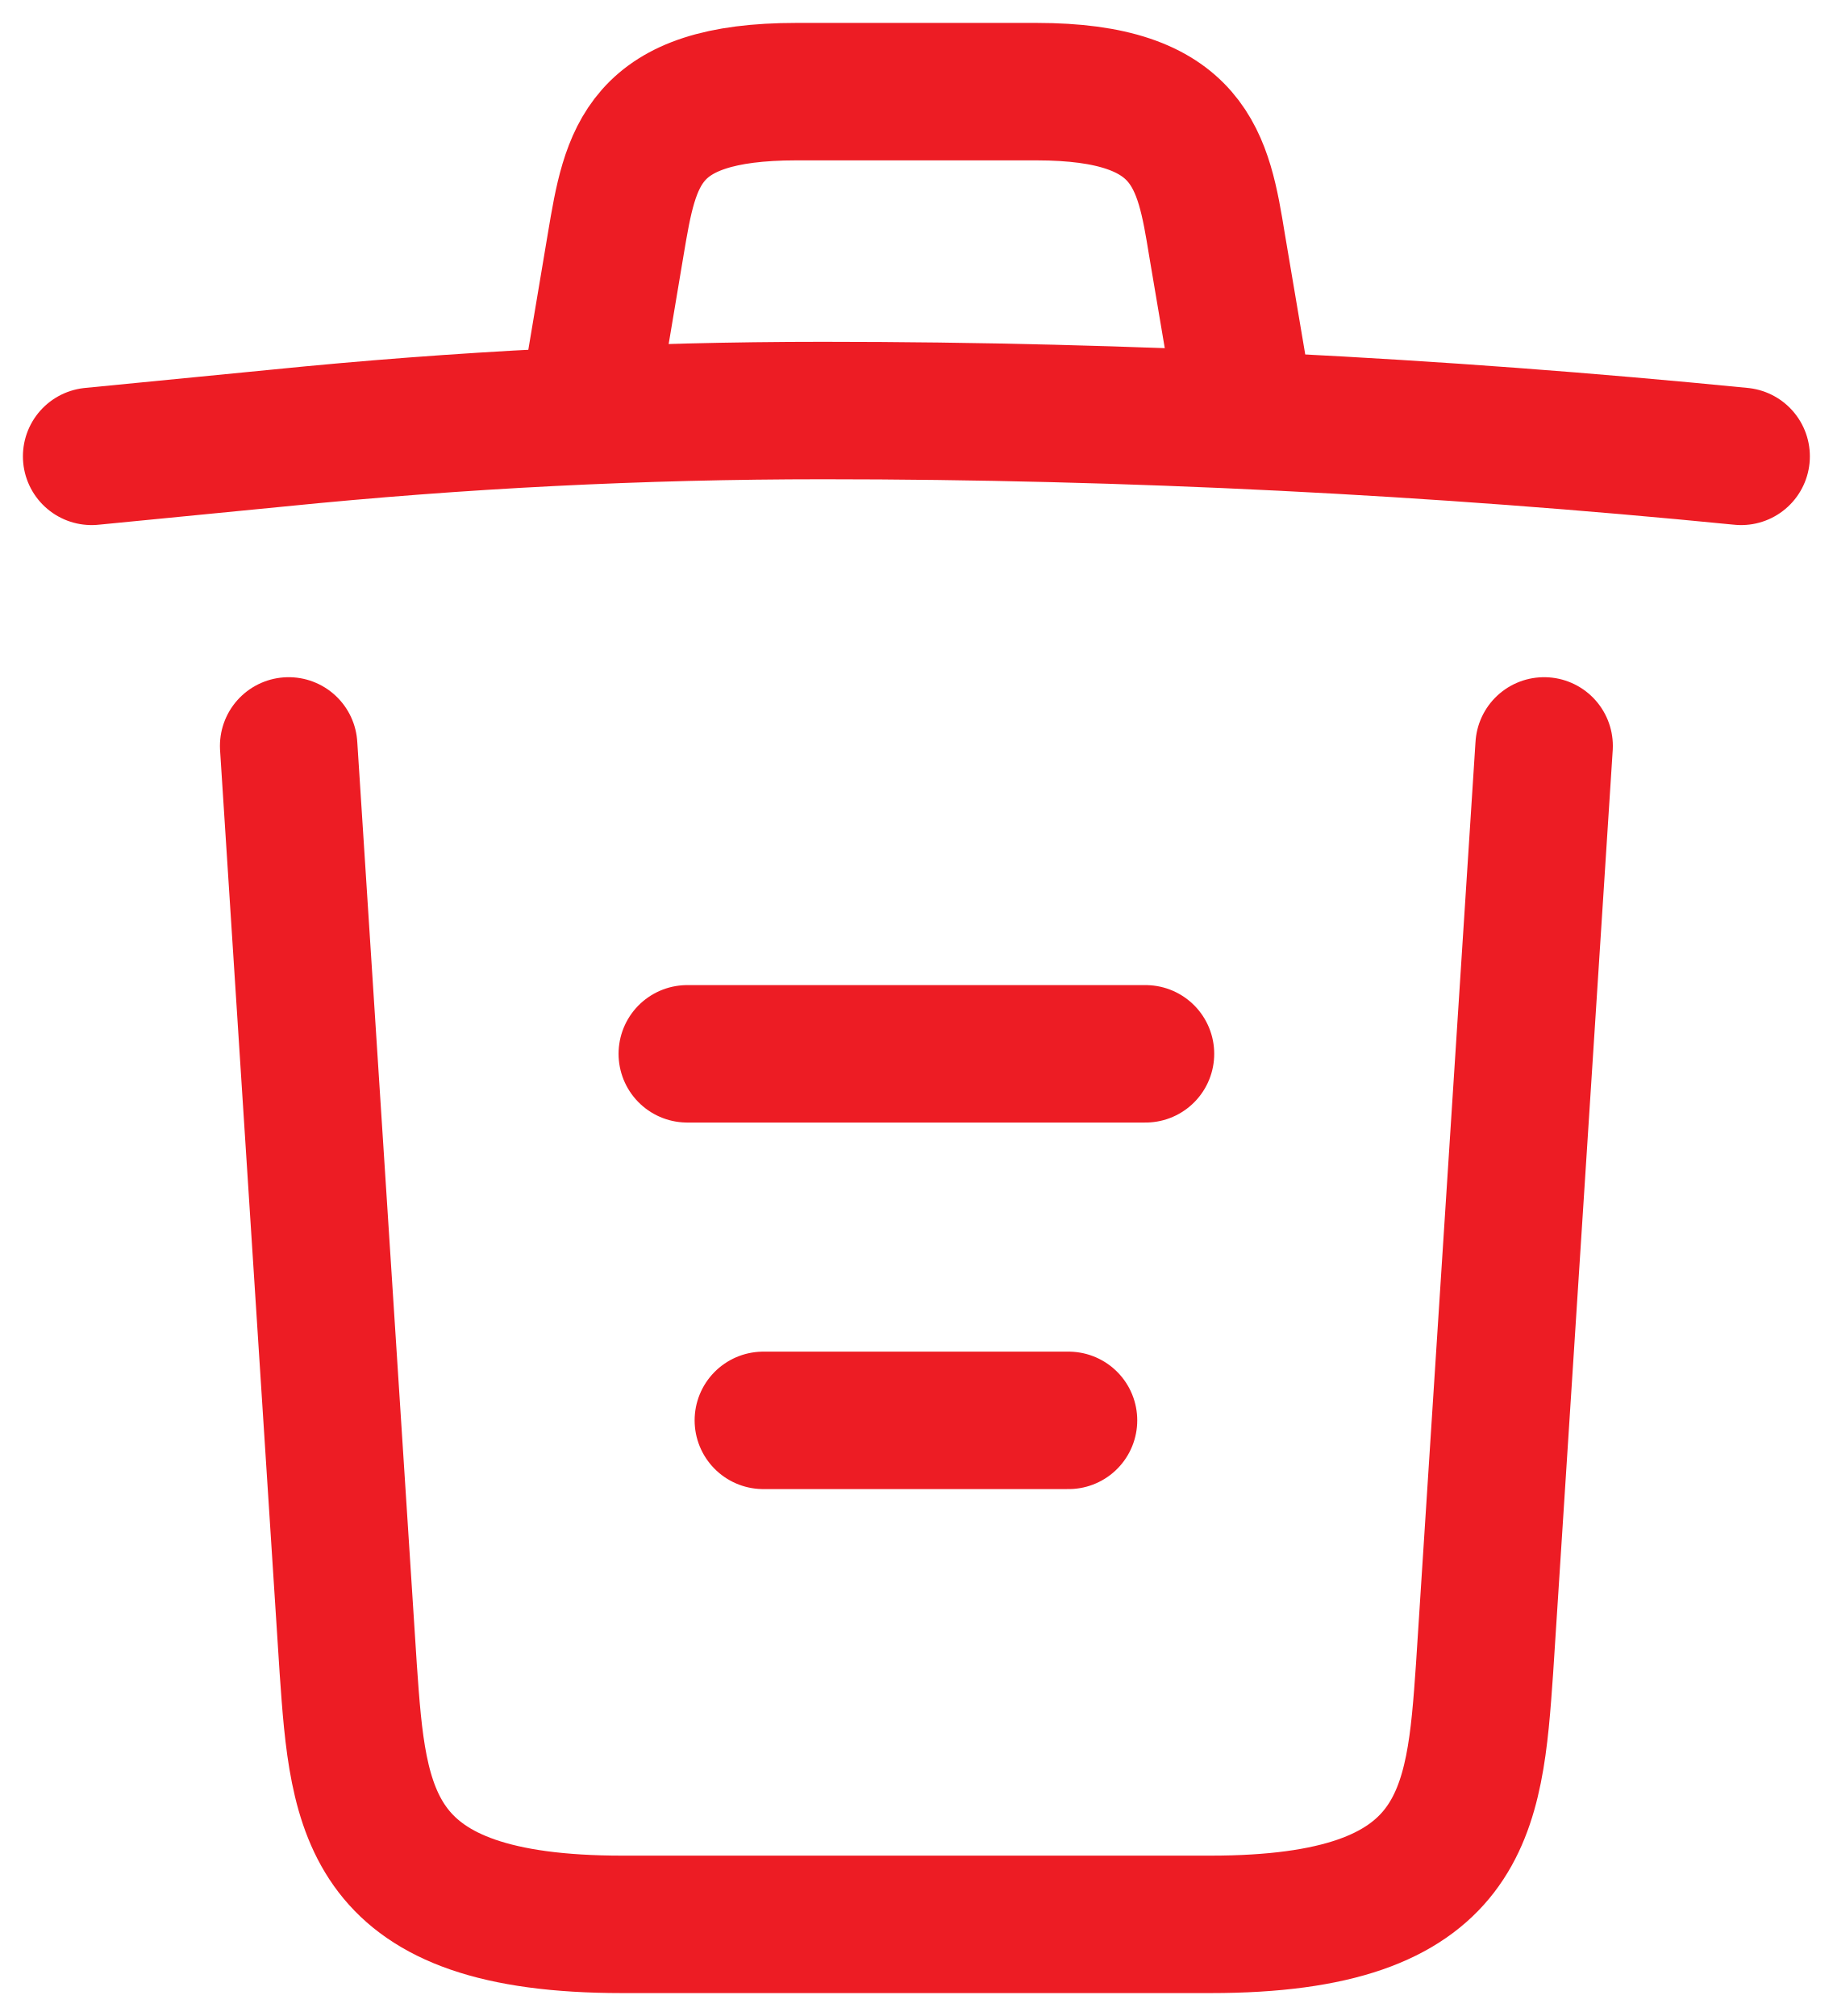
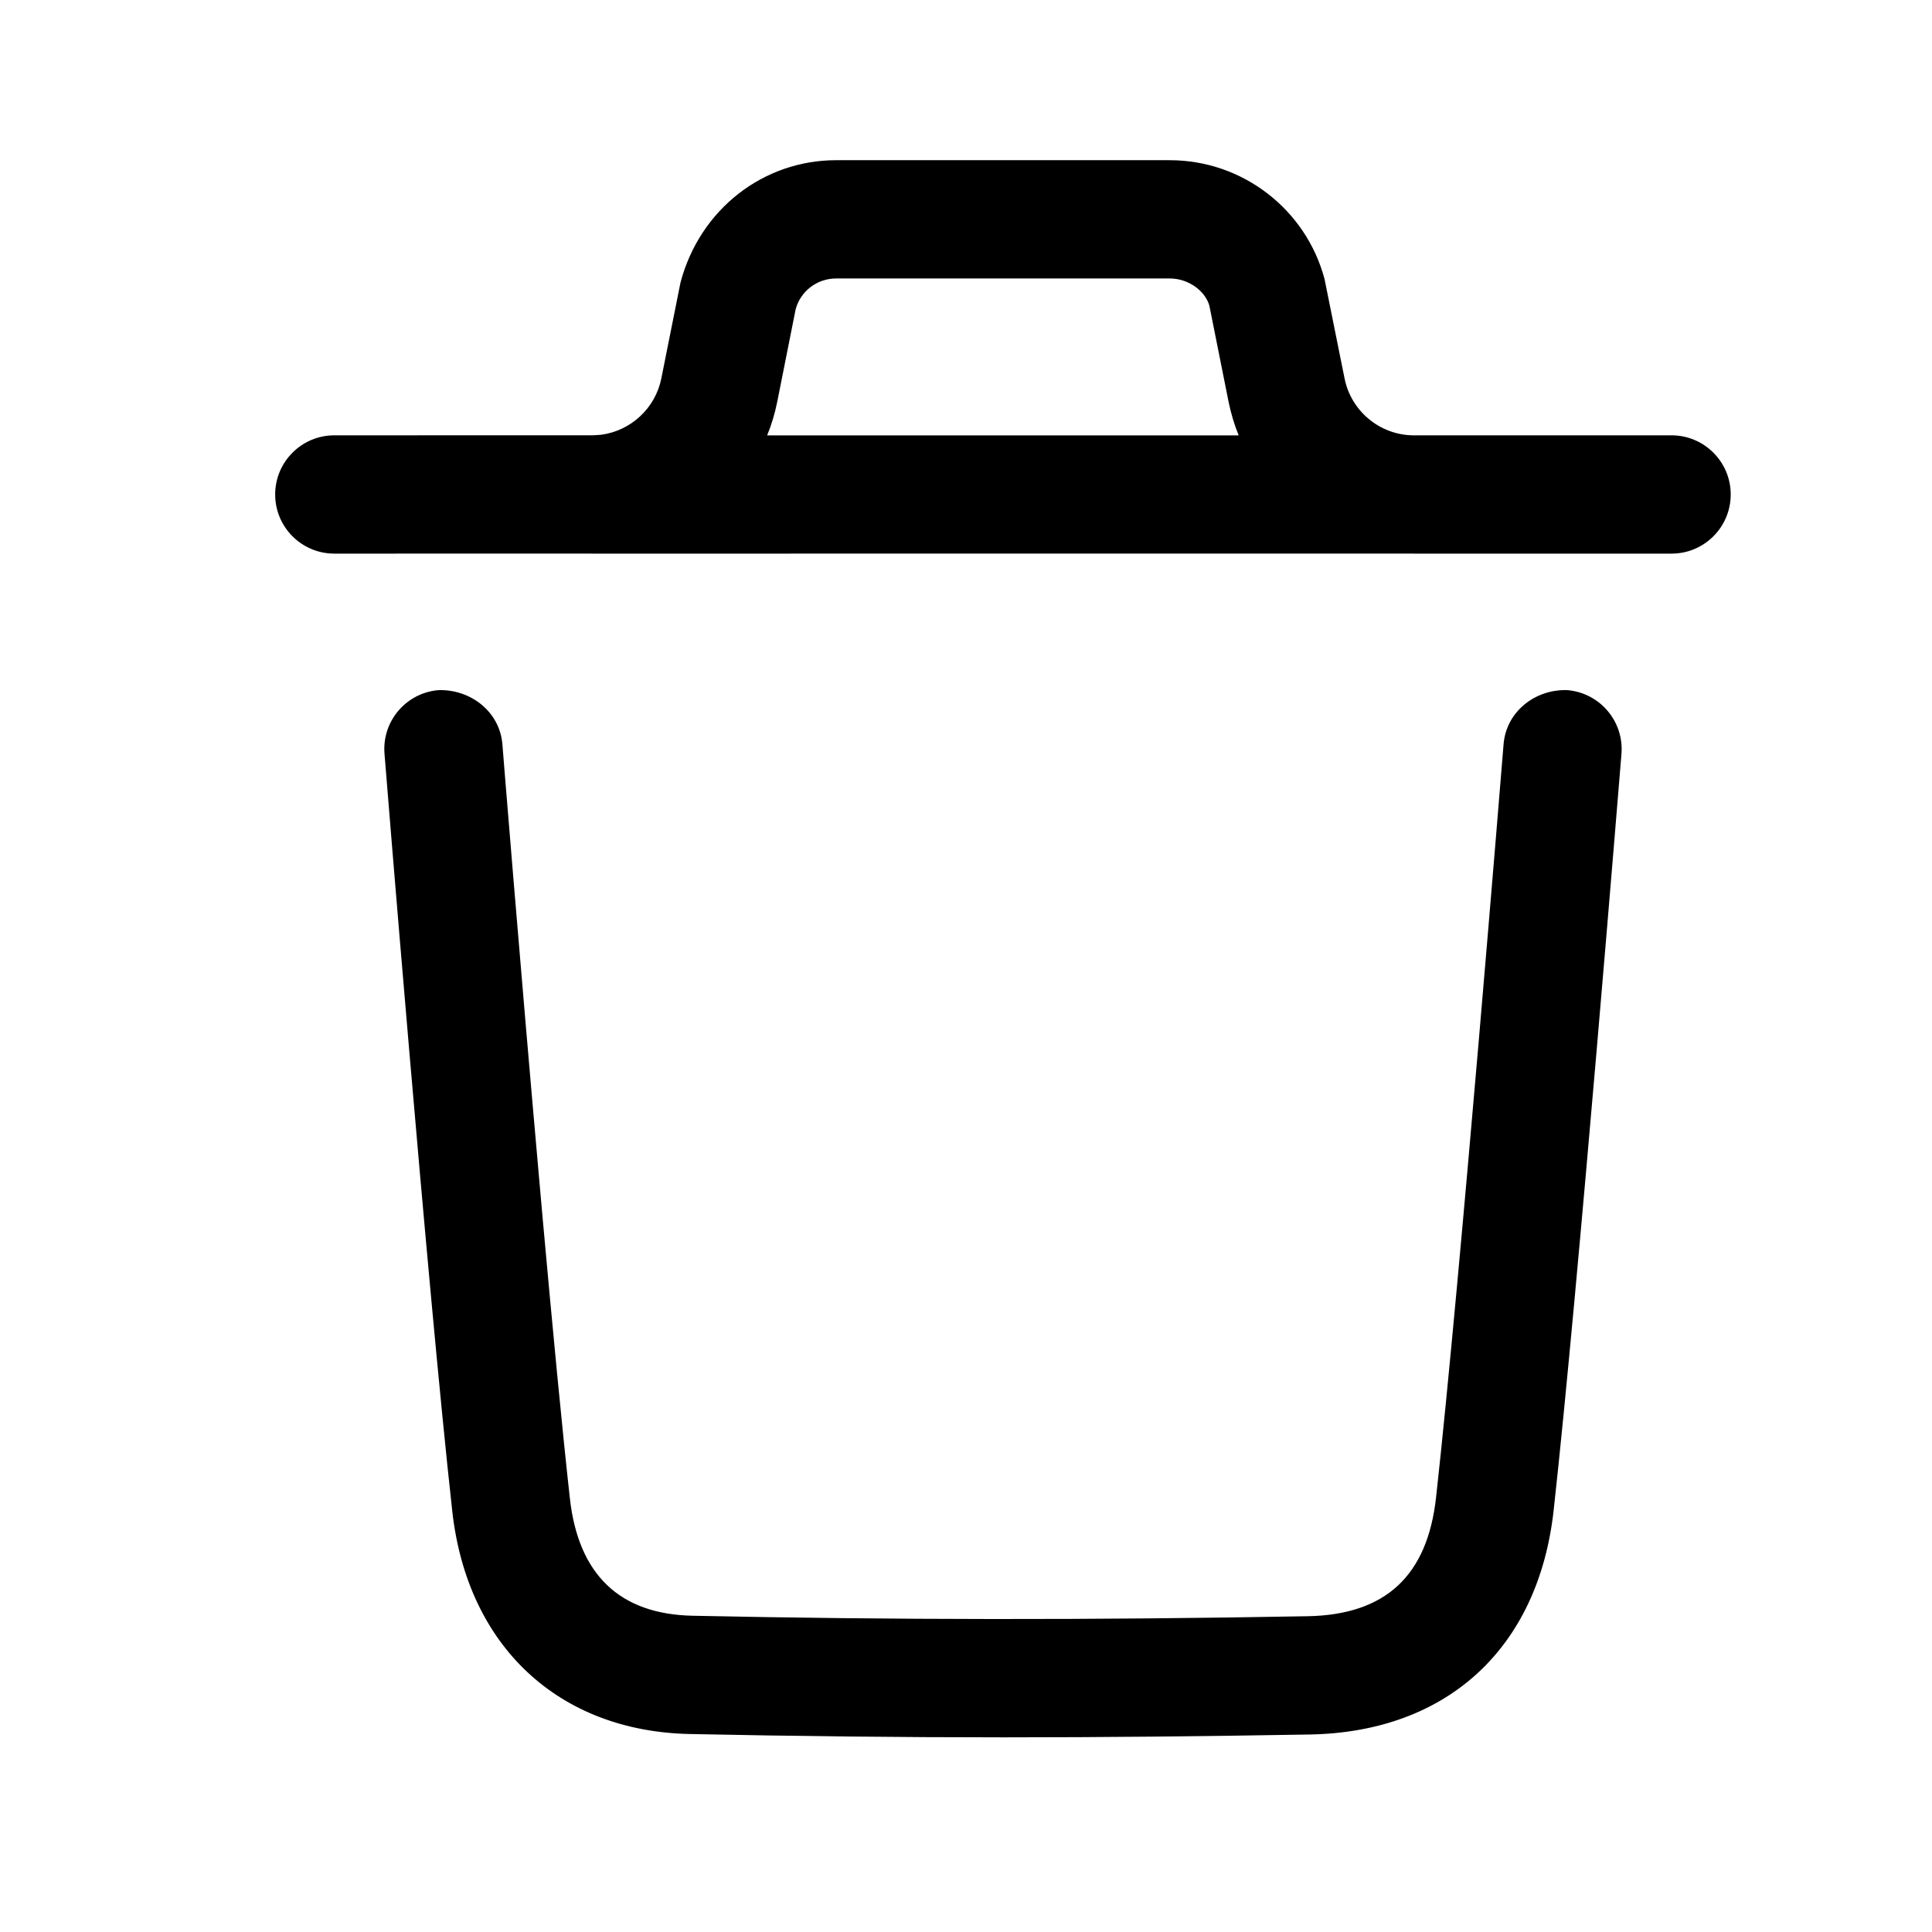
- <svg xmlns="http://www.w3.org/2000/svg" width="20" height="22" viewBox="0 0 20 22" fill="none">
-   <path d="M19 4.98C15.67 4.65 12.32 4.48 8.98 4.48C7 4.48 5.02 4.58 3.04 4.78L1 4.98" stroke="#ED1C24" stroke-width="1.5" stroke-linecap="round" stroke-linejoin="round" />
-   <path d="M6.5 3.97L6.72 2.66C6.88 1.71 7 1 8.69 1H11.31C13 1 13.13 1.75 13.28 2.67L13.5 3.97" stroke="#ED1C24" stroke-width="1.5" stroke-linecap="round" stroke-linejoin="round" />
-   <path d="M16.85 8.14L16.2 18.21C16.09 19.78 16 21 13.21 21H6.79C4 21 3.91 19.78 3.8 18.21L3.15 8.14" stroke="#ED1C24" stroke-width="1.5" stroke-linecap="round" stroke-linejoin="round" />
-   <path d="M8.33 15.5H11.66" stroke="#ED1C24" stroke-width="1.5" stroke-linecap="round" stroke-linejoin="round" />
-   <path d="M7.5 11.5H12.5" stroke="#ED1C24" stroke-width="1.5" stroke-linecap="round" stroke-linejoin="round" />
+ <svg xmlns="http://www.w3.org/2000/svg" width="49" height="49" viewBox="0 0 49 49" fill="none">
+   <path fill-rule="evenodd" clip-rule="evenodd" d="M39.748 17.503C40.574 17.571 41.19 18.293 41.124 19.119C41.112 19.255 40.028 32.677 39.404 38.307C39.016 41.801 36.708 43.927 33.224 43.991C30.558 44.037 27.986 44.063 25.472 44.063C22.762 44.063 20.12 44.033 17.506 43.979C14.162 43.913 11.848 41.745 11.47 38.321C10.84 32.641 9.762 19.253 9.752 19.119C9.684 18.293 10.3 17.569 11.126 17.503C11.94 17.481 12.676 18.053 12.742 18.877C12.748 18.964 13.189 24.431 13.669 29.84L13.765 30.92C14.007 33.608 14.253 36.192 14.452 37.991C14.666 39.937 15.716 40.941 17.568 40.979C22.568 41.085 27.67 41.091 33.17 40.991C35.138 40.953 36.202 39.969 36.422 37.977C37.042 32.389 38.122 19.013 38.134 18.877C38.2 18.053 38.93 17.477 39.748 17.503ZM29.669 4.063C31.505 4.063 33.119 5.301 33.593 7.075L34.101 9.597C34.266 10.424 34.991 11.028 35.831 11.041L42.395 11.041C43.222 11.041 43.895 11.713 43.895 12.541C43.895 13.37 43.222 14.041 42.395 14.041L35.89 14.041C35.88 14.041 35.87 14.041 35.859 14.041L35.81 14.04L15.062 14.041C15.046 14.041 15.03 14.041 15.013 14.041L14.982 14.04L8.479 14.041C7.651 14.041 6.979 13.37 6.979 12.541C6.979 11.713 7.651 11.041 8.479 11.041L15.04 11.04L15.243 11.027C15.995 10.929 16.621 10.357 16.773 9.597L17.259 7.165C17.753 5.301 19.367 4.063 21.203 4.063H29.669ZM29.669 7.063H21.203C20.723 7.063 20.301 7.385 20.179 7.847L19.713 10.188C19.654 10.484 19.568 10.77 19.457 11.042H31.416C31.305 10.77 31.219 10.484 31.159 10.188L30.673 7.755C30.571 7.385 30.149 7.063 29.669 7.063Z" fill="black" />
</svg>
